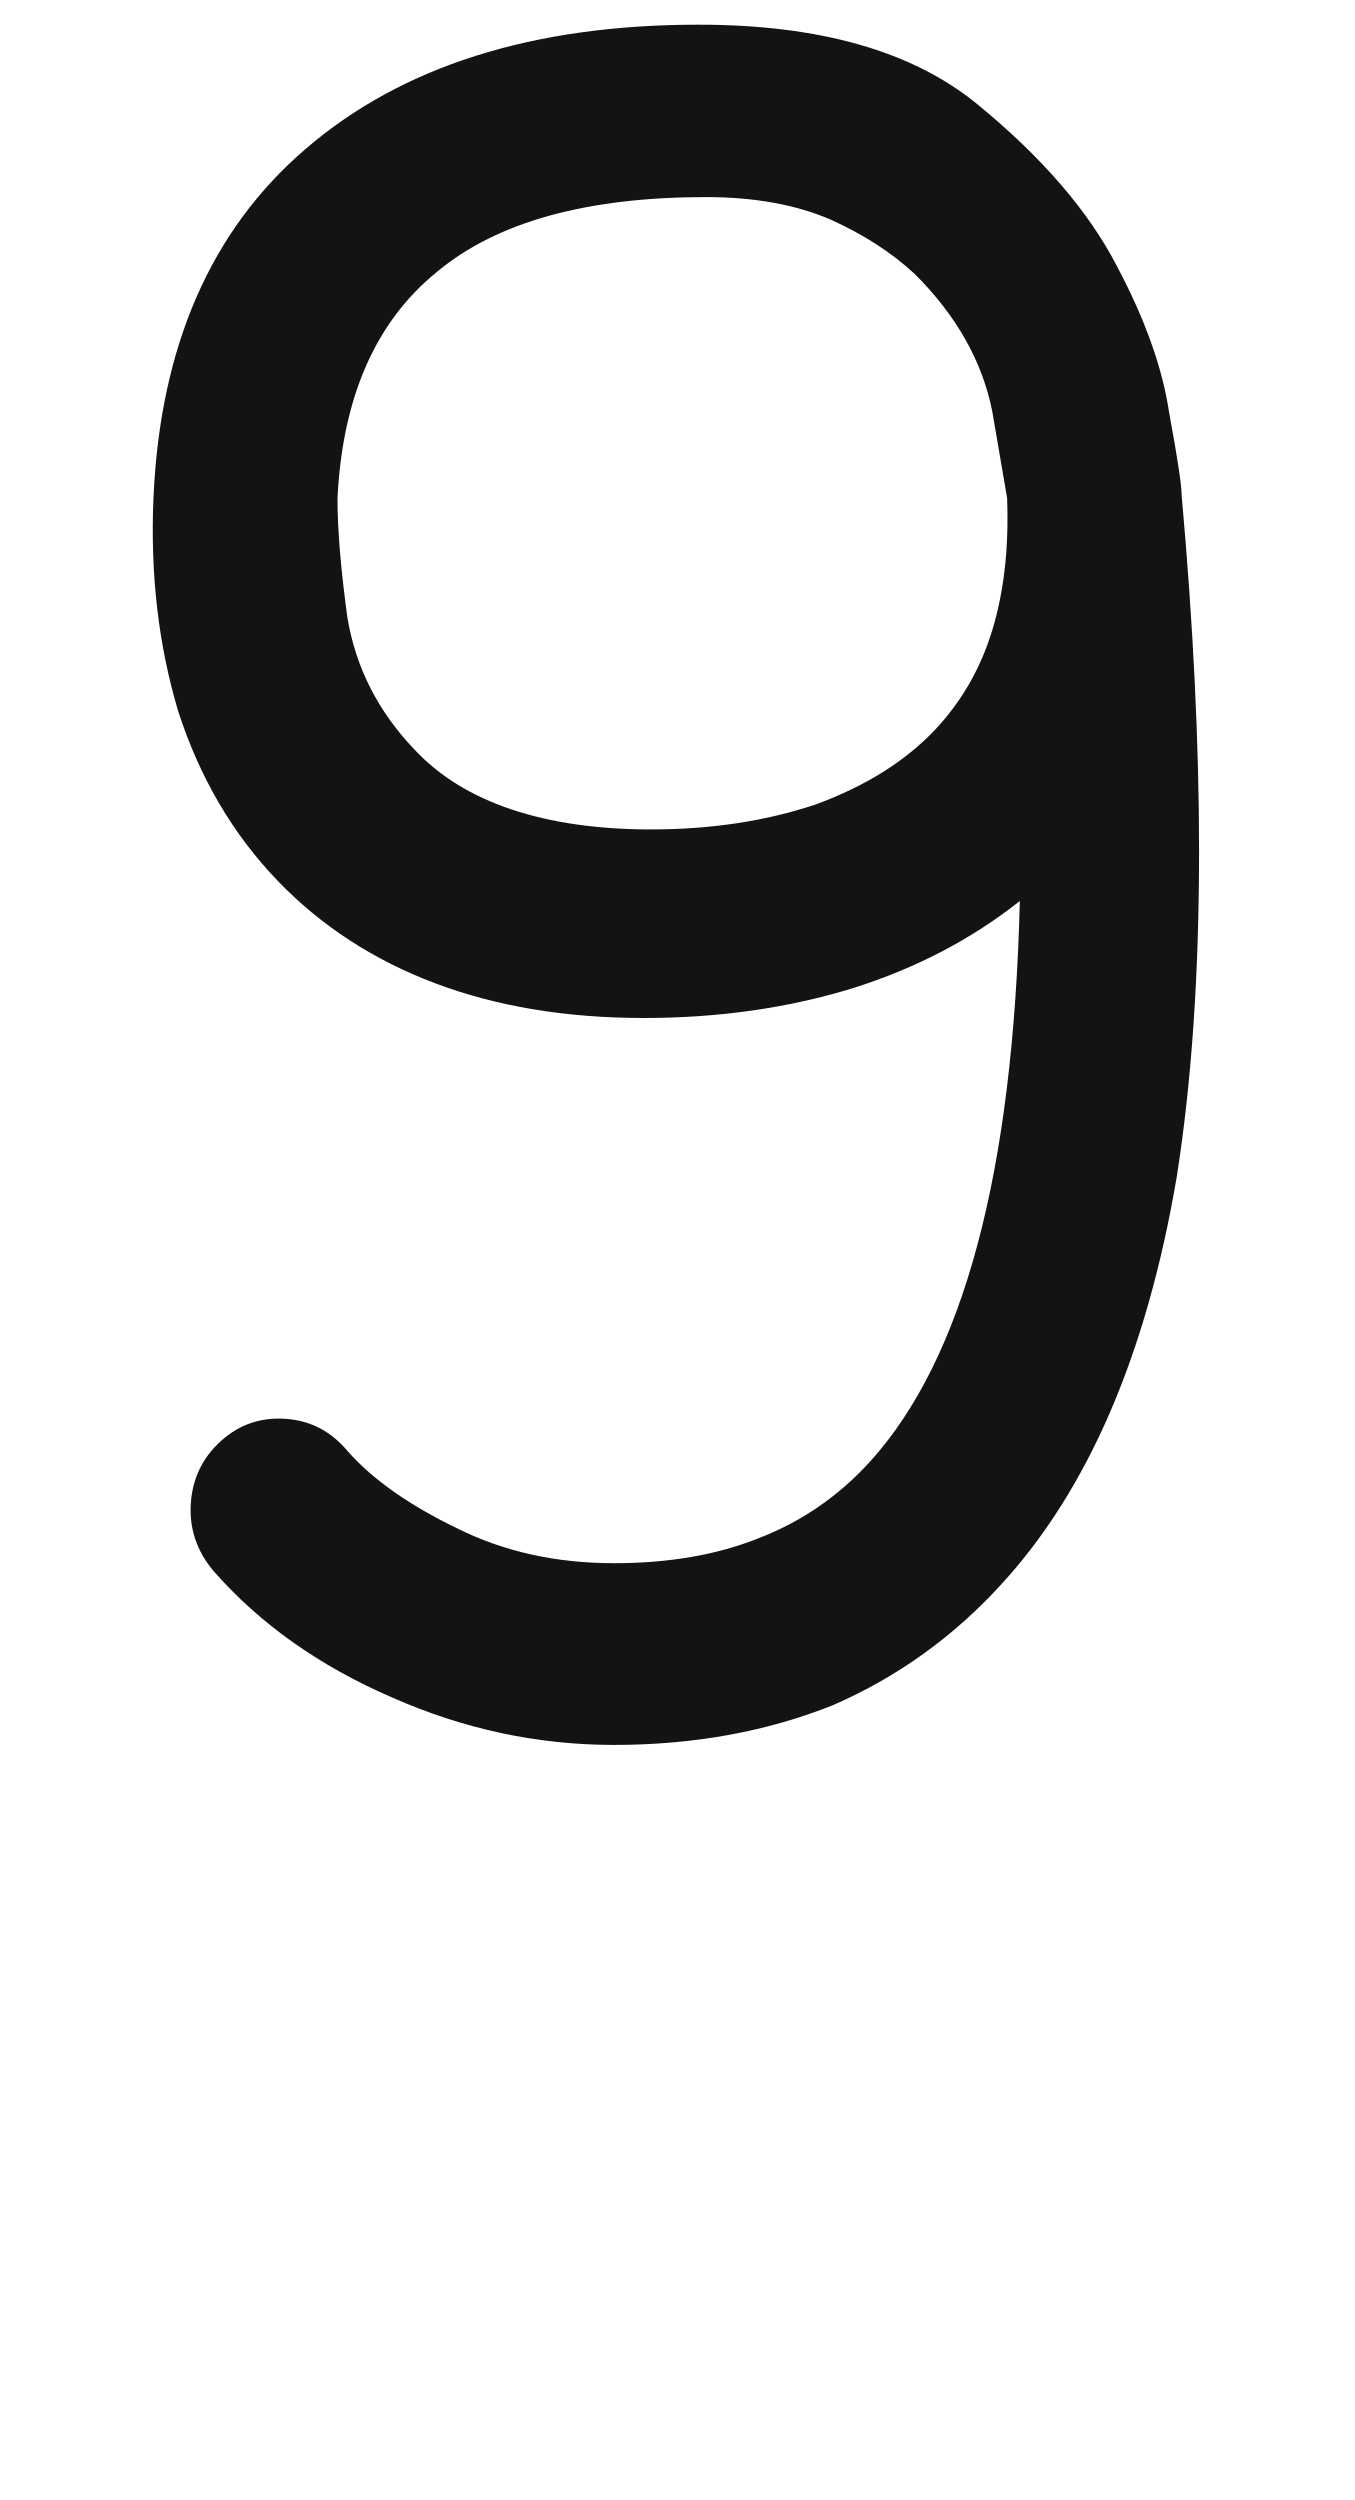
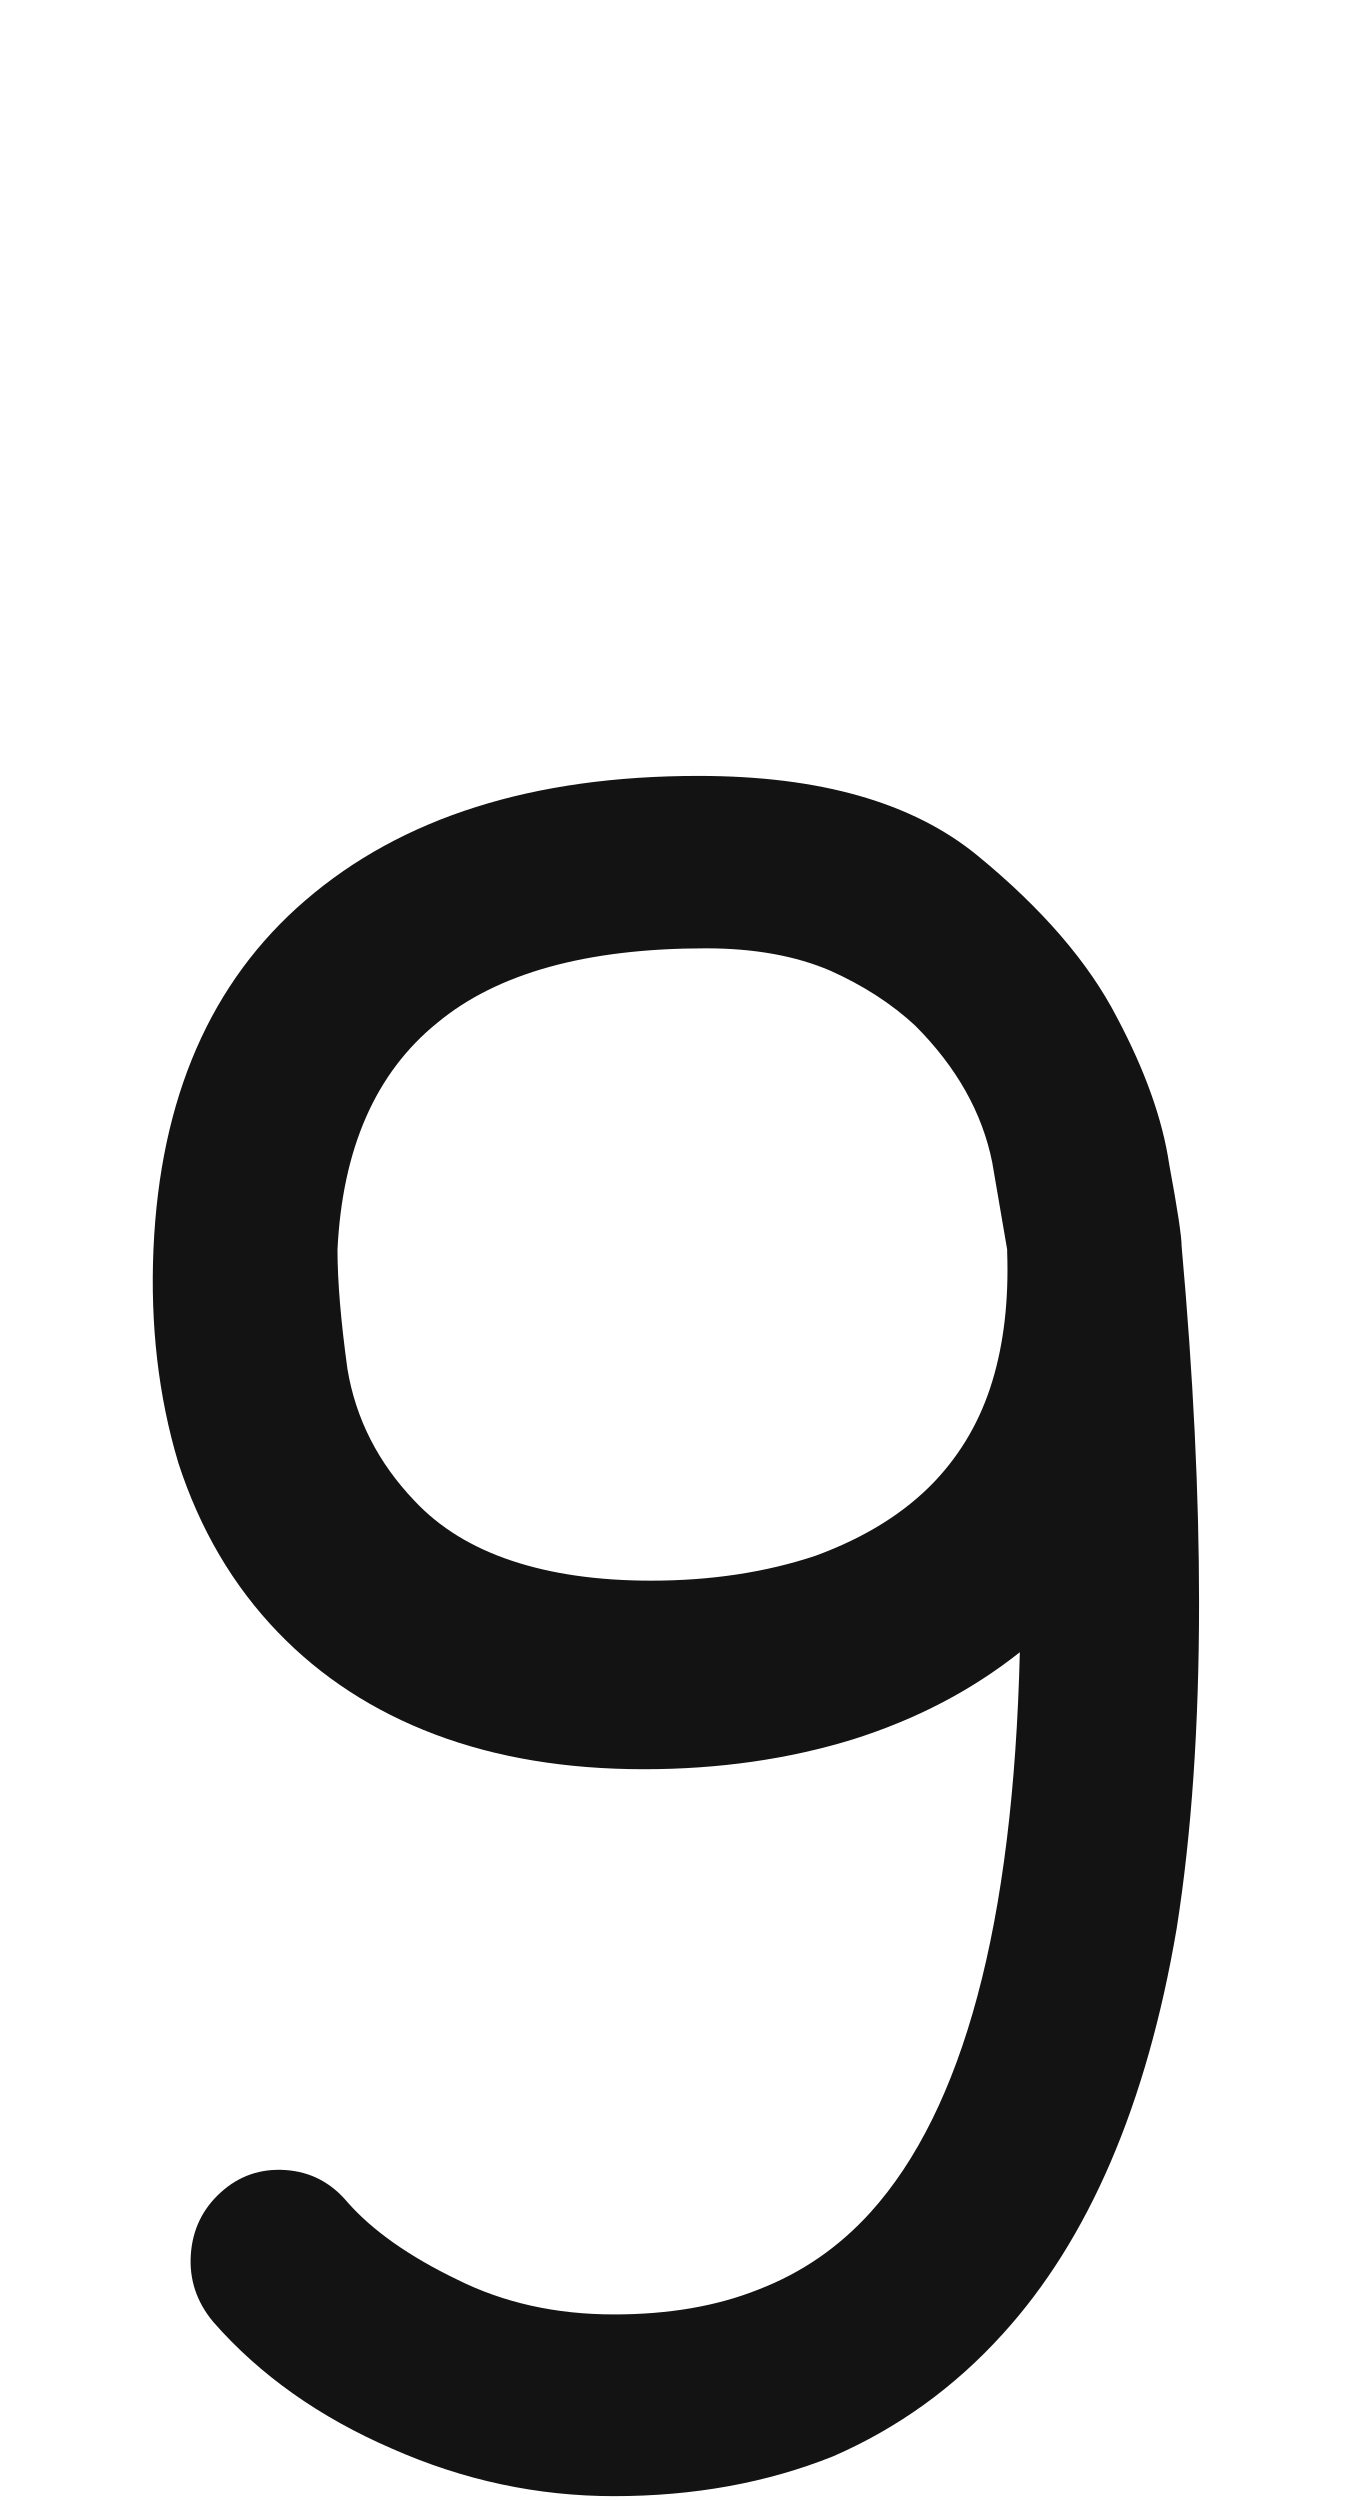
<svg xmlns="http://www.w3.org/2000/svg" width="110" height="203" viewBox="0 0 110 203">
-   <path fill="#131313" d="M4260.814,127.538 C4259.466,125.921 4258.86,124.102 4258.994,122.08 C4259.129,120.059 4259.938,118.374 4261.42,117.026 C4262.902,115.679 4264.654,115.072 4266.676,115.207 C4268.697,115.342 4270.382,116.218 4271.73,117.835 C4273.751,120.126 4276.716,122.215 4280.624,124.102 C4284.398,125.988 4288.643,126.932 4293.36,126.932 C4297.807,126.932 4301.715,126.258 4305.084,124.91 C4308.588,123.562 4311.62,121.474 4314.181,118.644 C4317.954,114.466 4320.852,108.604 4322.873,101.057 C4324.895,93.51 4326.04,84.211 4326.31,73.16 C4322.402,76.26 4317.887,78.618 4312.766,80.235 C4307.51,81.853 4301.85,82.661 4295.785,82.661 C4289.451,82.661 4283.791,81.718 4278.805,79.831 C4273.819,77.944 4269.573,75.182 4266.069,71.543 C4262.431,67.77 4259.735,63.188 4257.984,57.797 C4256.366,52.406 4255.693,46.611 4255.962,40.412 C4256.501,28.148 4260.611,18.715 4268.293,12.111 C4276.11,5.373 4286.756,2.004 4300.233,2.004 C4310.07,2.004 4317.617,4.16 4322.873,8.473 C4328.129,12.785 4331.902,17.165 4334.194,21.612 C4336.485,25.925 4337.9,29.9 4338.439,33.539 C4339.112,37.178 4339.449,39.401 4339.449,40.21 C4340.393,50.722 4340.864,60.357 4340.864,69.117 C4340.864,79.09 4340.258,87.917 4339.045,95.599 C4336.619,109.884 4331.902,120.867 4324.895,128.549 C4320.986,132.861 4316.404,136.163 4311.149,138.454 C4305.758,140.61 4299.828,141.688 4293.36,141.688 C4287.16,141.688 4281.163,140.408 4275.368,137.848 C4269.439,135.287 4264.587,131.851 4260.814,127.538 Z M4270.904,40.464 C4270.904,43.024 4271.174,46.259 4271.713,50.167 C4272.387,54.21 4274.206,57.781 4277.171,60.881 C4279.192,63.037 4281.82,64.654 4285.055,65.732 C4288.289,66.811 4292.062,67.35 4296.375,67.35 C4301.227,67.35 4305.674,66.676 4309.717,65.328 C4313.76,63.846 4316.994,61.824 4319.42,59.264 C4321.576,56.973 4323.126,54.277 4324.069,51.178 C4325.013,48.078 4325.417,44.574 4325.282,40.666 C4325.282,40.666 4325.282,40.666 4325.282,40.666 C4325.282,40.531 4325.282,40.464 4325.282,40.464 C4325.282,40.464 4325.282,40.464 4325.282,40.464 C4325.282,40.464 4325.282,40.464 4325.282,40.464 C4325.147,39.655 4324.743,37.297 4324.069,33.389 C4323.261,29.346 4321.172,25.64 4317.803,22.271 C4315.916,20.519 4313.625,19.036 4310.93,17.823 C4308.1,16.61 4304.73,16.004 4300.822,16.004 C4291.119,16.004 4283.842,18.025 4278.99,22.068 C4274.004,26.111 4271.309,32.243 4270.904,40.464 Z" transform="translate(-4243.5)" />
+   <path fill="#131313" d="M4260.814,188.538 C4259.466,186.921 4258.86,185.102 4258.994,183.08 C4259.129,181.059 4259.938,179.374 4261.42,178.026 C4262.902,176.679 4264.654,176.072 4266.676,176.207 C4268.697,176.342 4270.382,177.218 4271.73,178.835 C4273.751,181.126 4276.716,183.215 4280.624,185.102 C4284.398,186.988 4288.643,187.932 4293.36,187.932 C4297.807,187.932 4301.715,187.258 4305.084,185.91 C4308.588,184.562 4311.62,182.474 4314.181,179.644 C4317.954,175.466 4320.852,169.604 4322.873,162.057 C4324.895,154.51 4326.04,145.211 4326.31,134.16 C4322.402,137.26 4317.887,139.618 4312.766,141.235 C4307.51,142.853 4301.85,143.661 4295.785,143.661 C4289.451,143.661 4283.791,142.718 4278.805,140.831 C4273.819,138.944 4269.573,136.182 4266.069,132.543 C4262.431,128.77 4259.735,124.188 4257.984,118.797 C4256.366,113.406 4255.693,107.611 4255.962,101.412 C4256.501,89.148 4260.611,79.715 4268.293,73.111 C4276.11,66.373 4286.756,63.004 4300.233,63.004 C4310.07,63.004 4317.617,65.16 4322.873,69.473 C4328.129,73.785 4331.902,78.165 4334.194,82.612 C4336.485,86.925 4337.9,90.9 4338.439,94.539 C4339.112,98.178 4339.449,100.401 4339.449,101.21 C4340.393,111.722 4340.864,121.357 4340.864,130.117 C4340.864,140.09 4340.258,148.917 4339.045,156.599 C4336.619,170.884 4331.902,181.867 4324.895,189.549 C4320.986,193.861 4316.404,197.163 4311.149,199.454 C4305.758,201.61 4299.828,202.688 4293.36,202.688 C4287.16,202.688 4281.163,201.408 4275.368,198.848 C4269.439,196.287 4264.587,192.851 4260.814,188.538 Z M4270.904,101.464 C4270.904,104.024 4271.174,107.259 4271.713,111.167 C4272.387,115.21 4274.206,118.781 4277.171,121.881 C4279.192,124.037 4281.82,125.654 4285.055,126.732 C4288.289,127.811 4292.062,128.35 4296.375,128.35 C4301.227,128.35 4305.674,127.676 4309.717,126.328 C4313.76,124.846 4316.994,122.824 4319.42,120.264 C4321.576,117.973 4323.126,115.277 4324.069,112.178 C4325.013,109.078 4325.417,105.574 4325.282,101.666 C4325.282,101.666 4325.282,101.666 4325.282,101.666 C4325.282,101.531 4325.282,101.464 4325.282,101.464 C4325.282,101.464 4325.282,101.464 4325.282,101.464 C4325.282,101.464 4325.282,101.464 4325.282,101.464 C4325.147,100.655 4324.743,98.297 4324.069,94.389 C4323.261,90.346 4321.172,86.64 4317.803,83.271 C4315.916,81.519 4313.625,80.036 4310.93,78.823 C4308.1,77.61 4304.73,77.004 4300.822,77.004 C4291.119,77.004 4283.842,79.025 4278.99,83.068 C4274.004,87.111 4271.309,93.243 4270.904,101.464 Z" transform="translate(-4243.5)" />
</svg>
